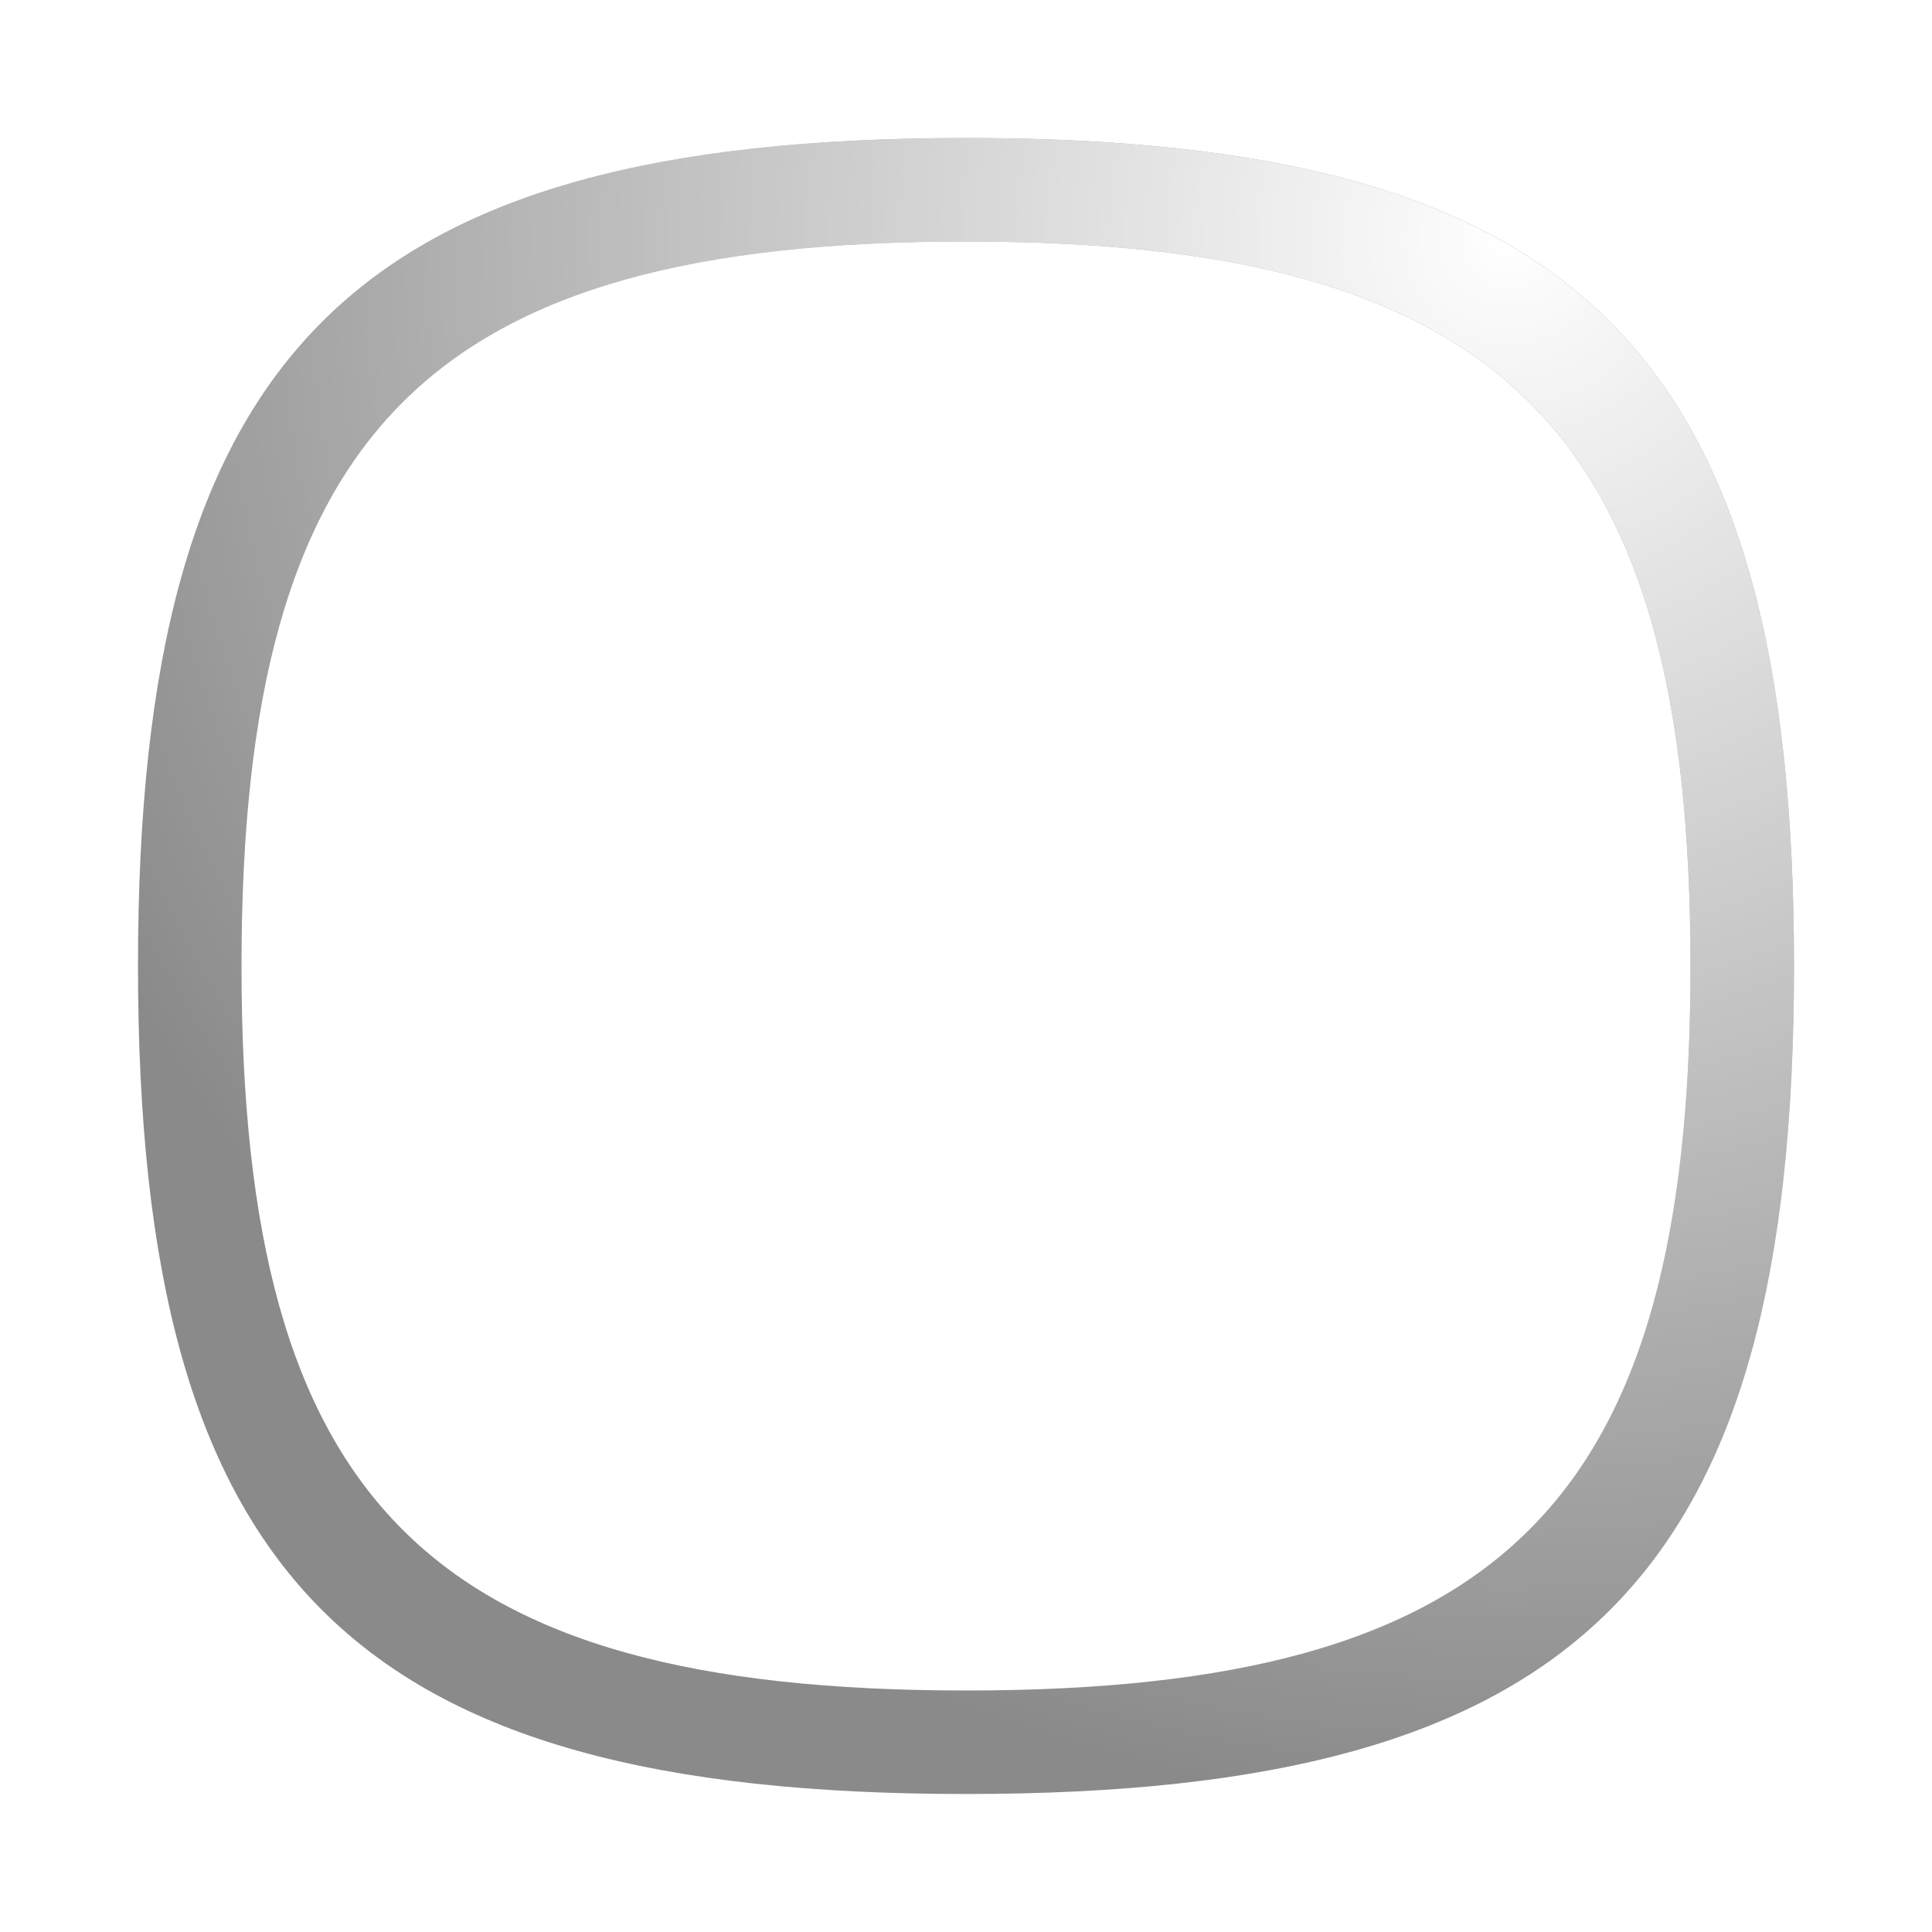
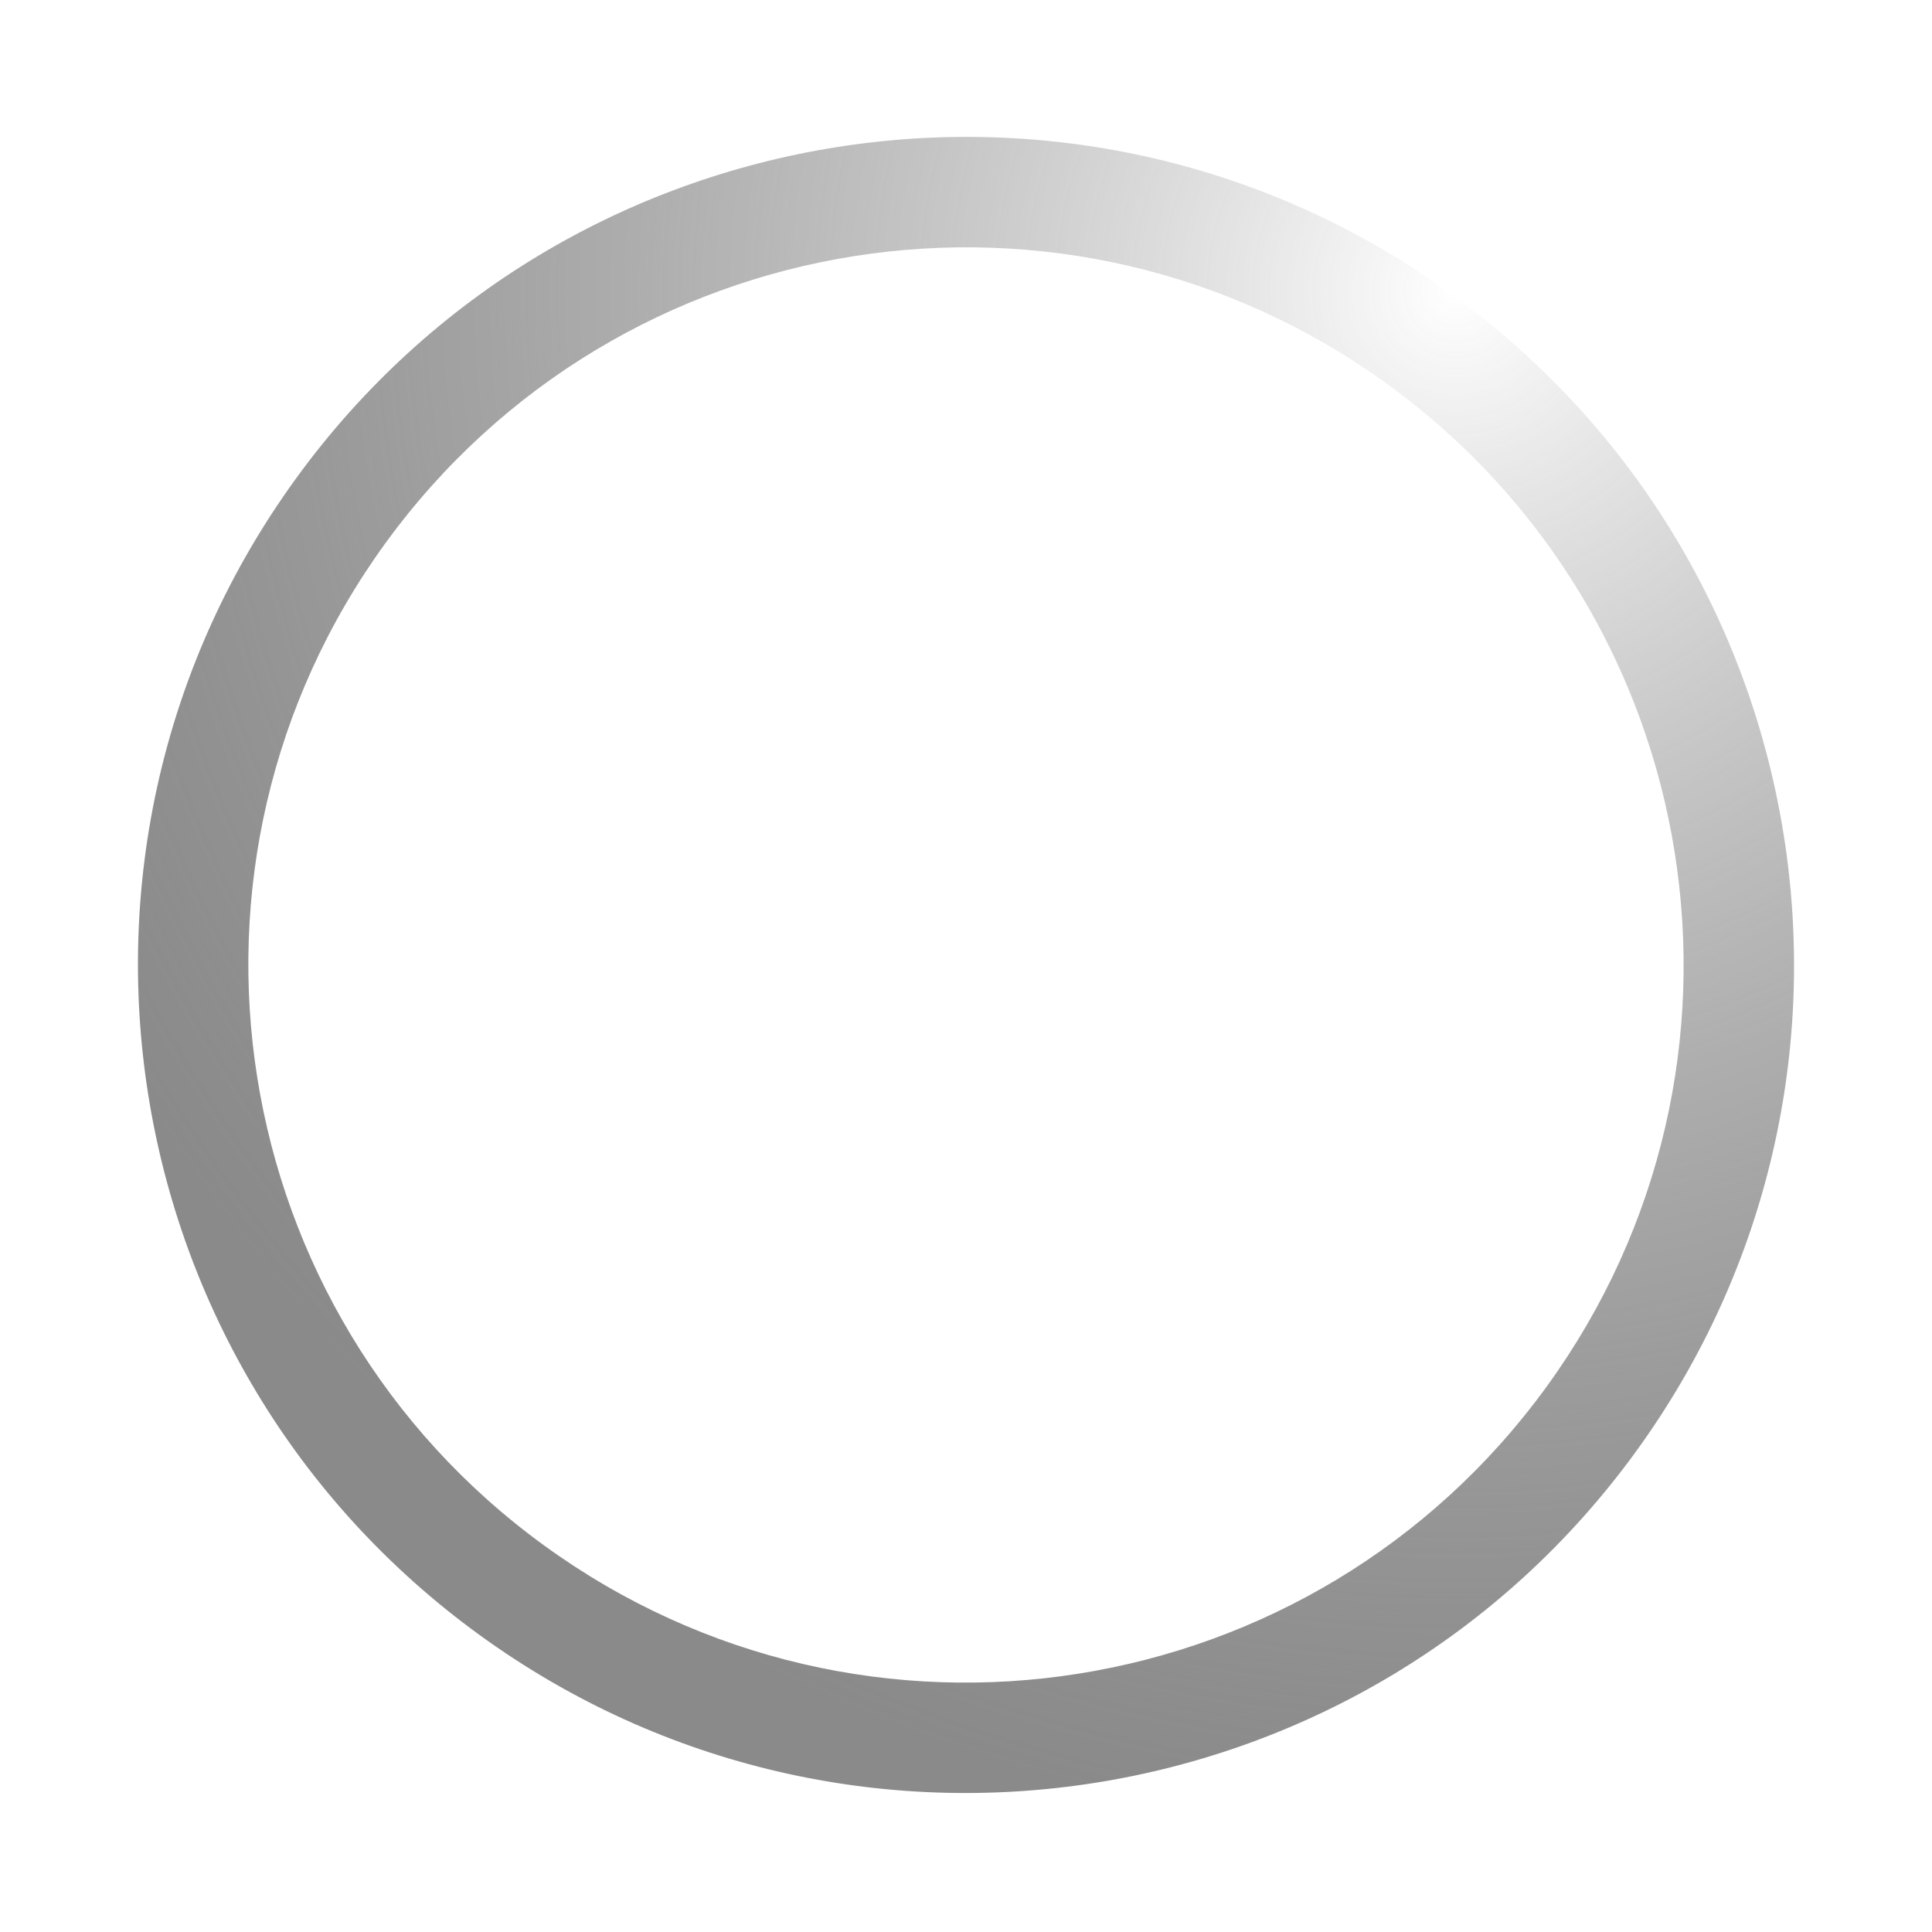
- <svg xmlns="http://www.w3.org/2000/svg" baseProfile="tiny" height="70px" version="1.1" viewBox="0 0 70 70" width="70px" x="0px" y="0px">
+ <svg xmlns="http://www.w3.org/2000/svg" baseProfile="tiny" height="70px" version="1.1" viewBox="0 0.037 70 70" width="70px" x="0px" y="0px">
+   <radialGradient cx="35" cy="4.807" gradientTransform="matrix(0.809 0.5878 -0.5878 0.809 27.2567 -13.8886)" gradientUnits="userSpaceOnUse" id="SVGID_1_" r="55.881">
+     <stop offset="0" style="stop-color:#FFFFFF" />
+     <stop offset="1" style="stop-color:#3C3C3C;stop-opacity:0.6" />
+   </radialGradient>
+   <path d="M52.634,10.729c-13.404-9.739-32.166-6.767-41.904,6.637c-9.739,13.404-6.768,32.166,6.637,41.904  s32.165,6.767,41.904-6.637C69.009,39.229,66.037,20.468,52.634,10.729z M19.717,56.034c-11.617-8.44-14.192-24.7-5.752-36.317  c8.44-11.617,24.7-14.192,36.317-5.752c11.616,8.44,14.192,24.7,5.752,36.317S31.333,64.474,19.717,56.034z" fill="url(#SVGID_1_)" />
  <rect fill="none" height="70" width="70" />
-   <path d="M35,5C12.775,5,5,12.773,5,35c0,22.225,7.775,30,30,30c22.219,0,30-7.775,30-30  C65,12.773,57.219,5,35,5z M35,61.25C15.549,61.25,8.75,54.449,8.75,35C8.75,15.553,15.549,8.75,35,8.75  c19.443,0,26.25,6.803,26.25,26.25C61.25,54.449,54.443,61.25,35,61.25z" fill="#3C3C3C" fill-opacity="0.6" stroke-opacity="0.6" />
-   <radialGradient cx="54.666" cy="8.667" gradientUnits="userSpaceOnUse" id="SVGID_1_" r="56.899">
-     <stop offset="0" style="stop-color:#FFFFFF" />
-     <stop offset="1" style="stop-color:#FFFFFF;stop-opacity:0" />
-   </radialGradient>
-   <path d="M35,5C12.775,5,5,12.773,5,35c0,22.225,7.775,30,30,30c22.219,0,30-7.775,30-30  C65,12.773,57.219,5,35,5z M35,61.25C15.549,61.25,8.75,54.449,8.75,35C8.75,15.553,15.549,8.75,35,8.75  c19.443,0,26.25,6.803,26.25,26.25C61.25,54.449,54.443,61.25,35,61.25z" fill="url(#SVGID_1_)" />
</svg>
